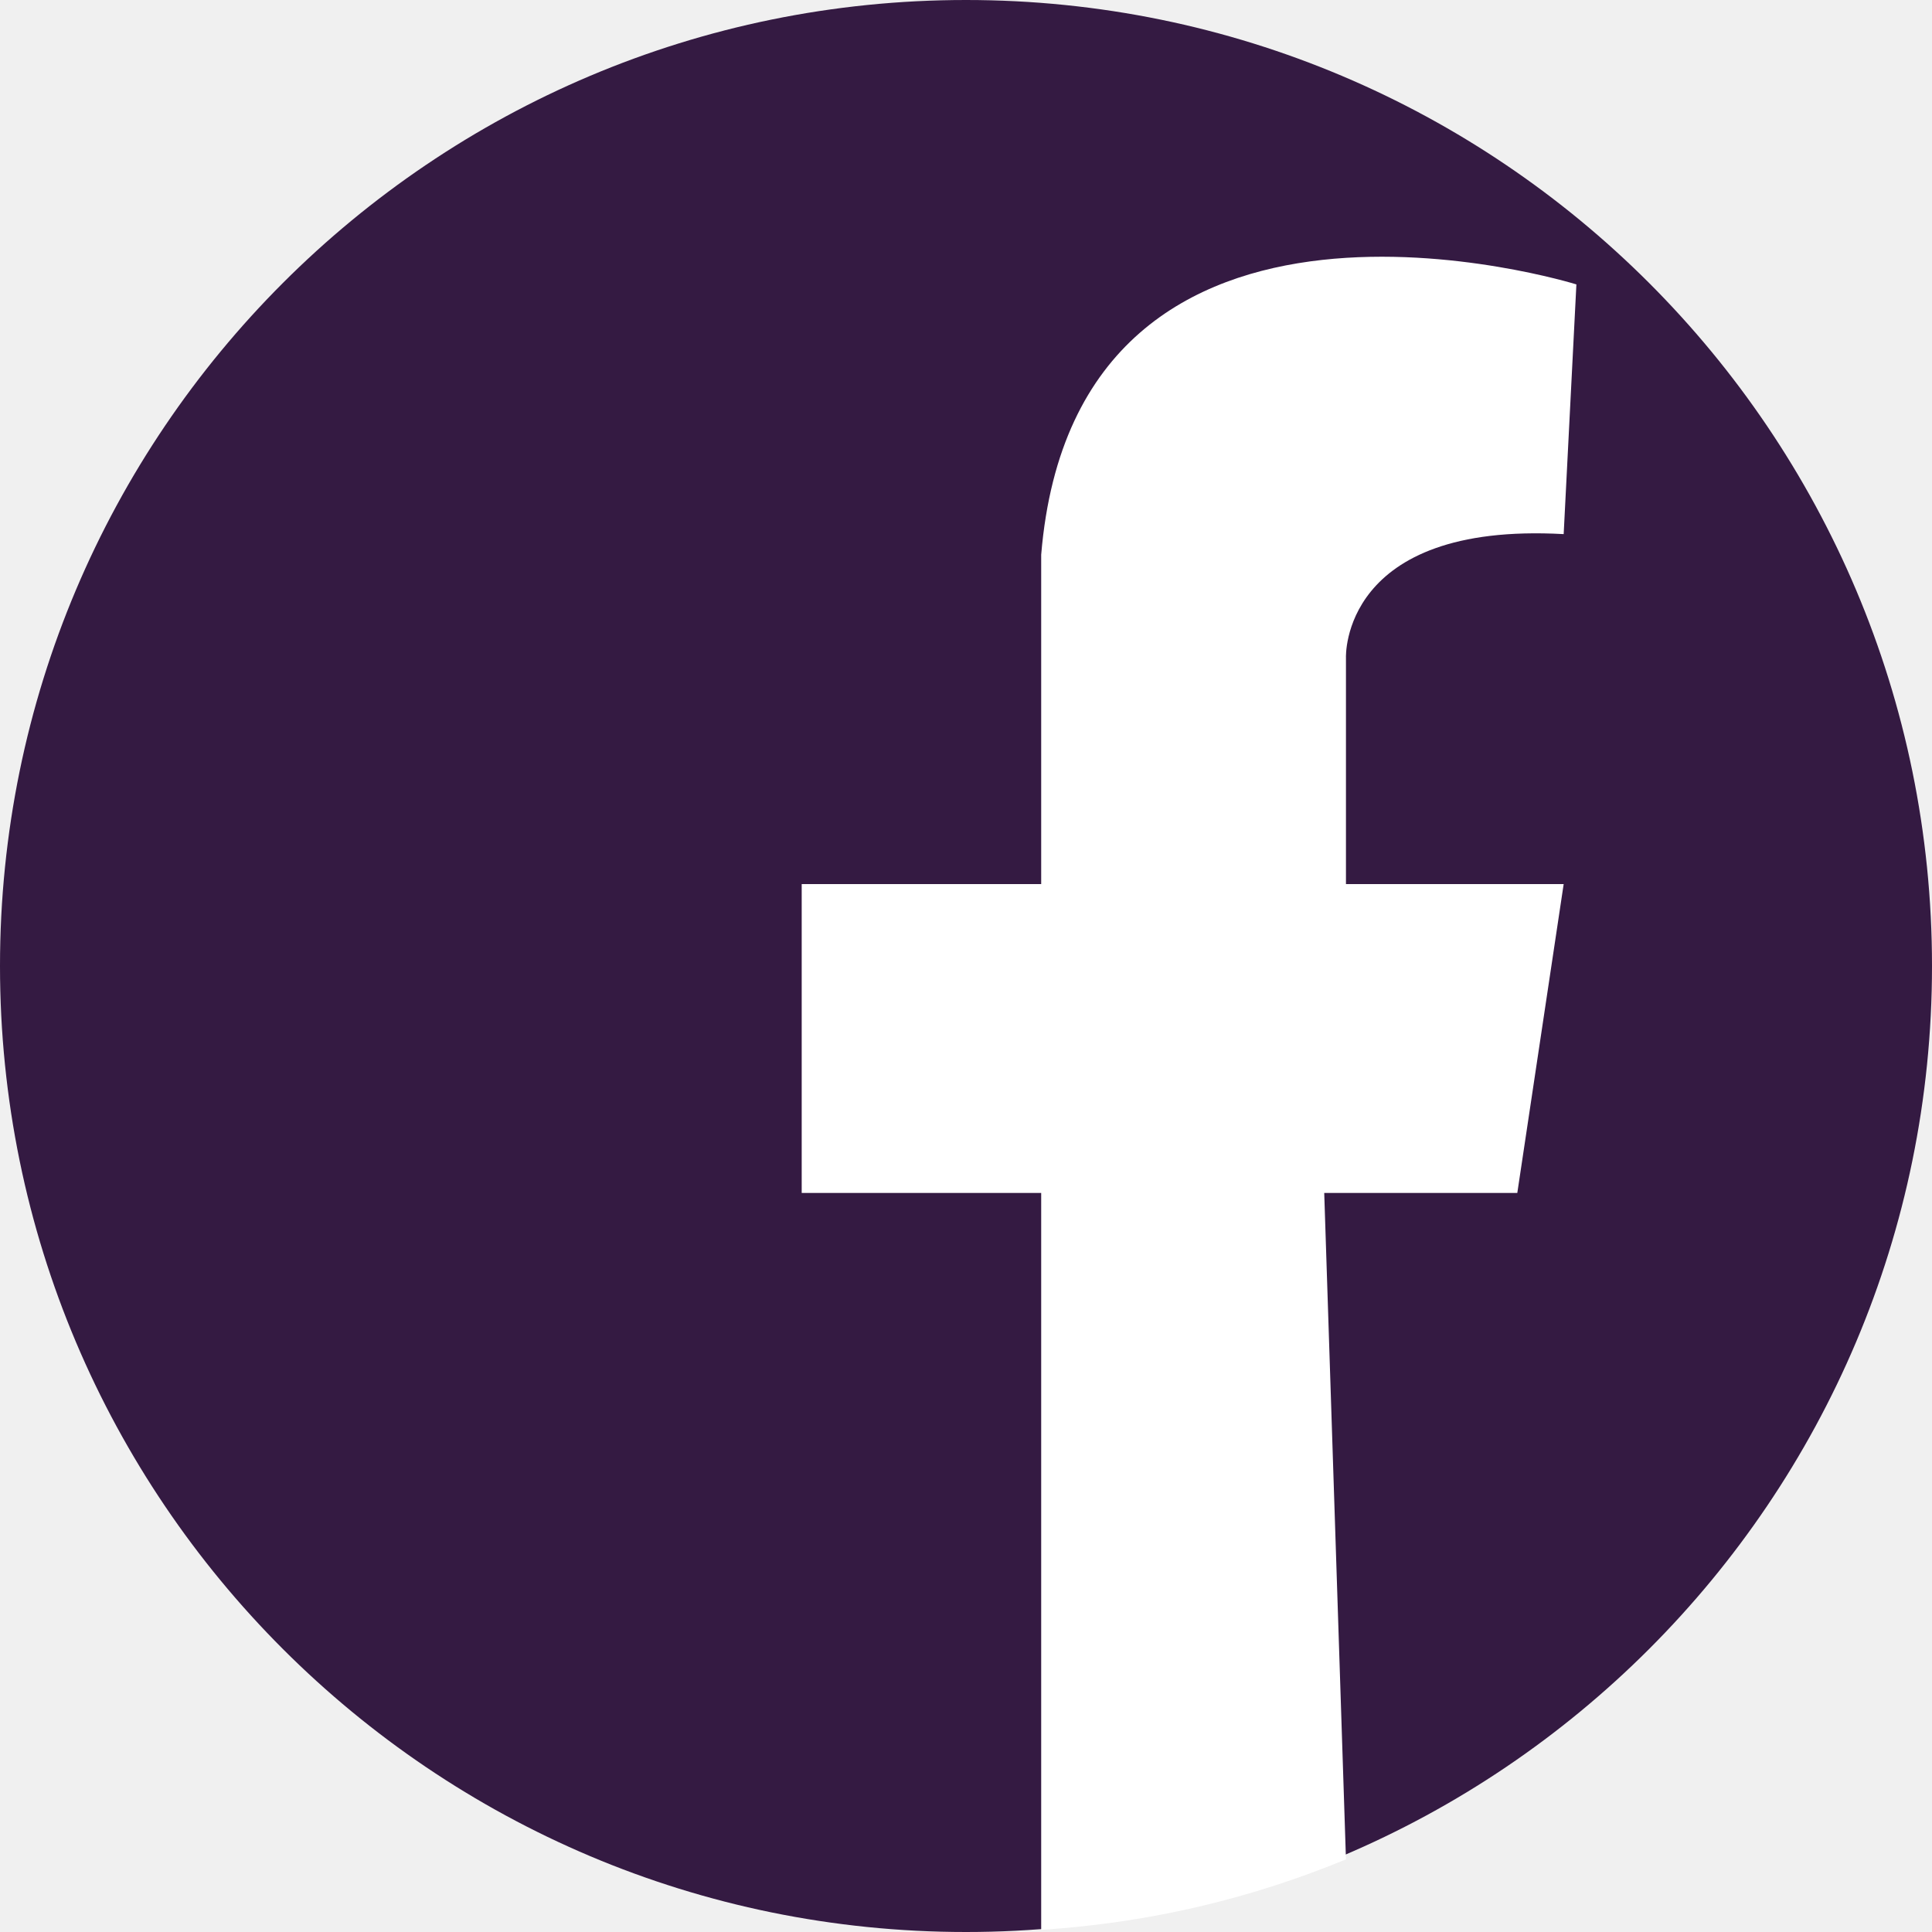
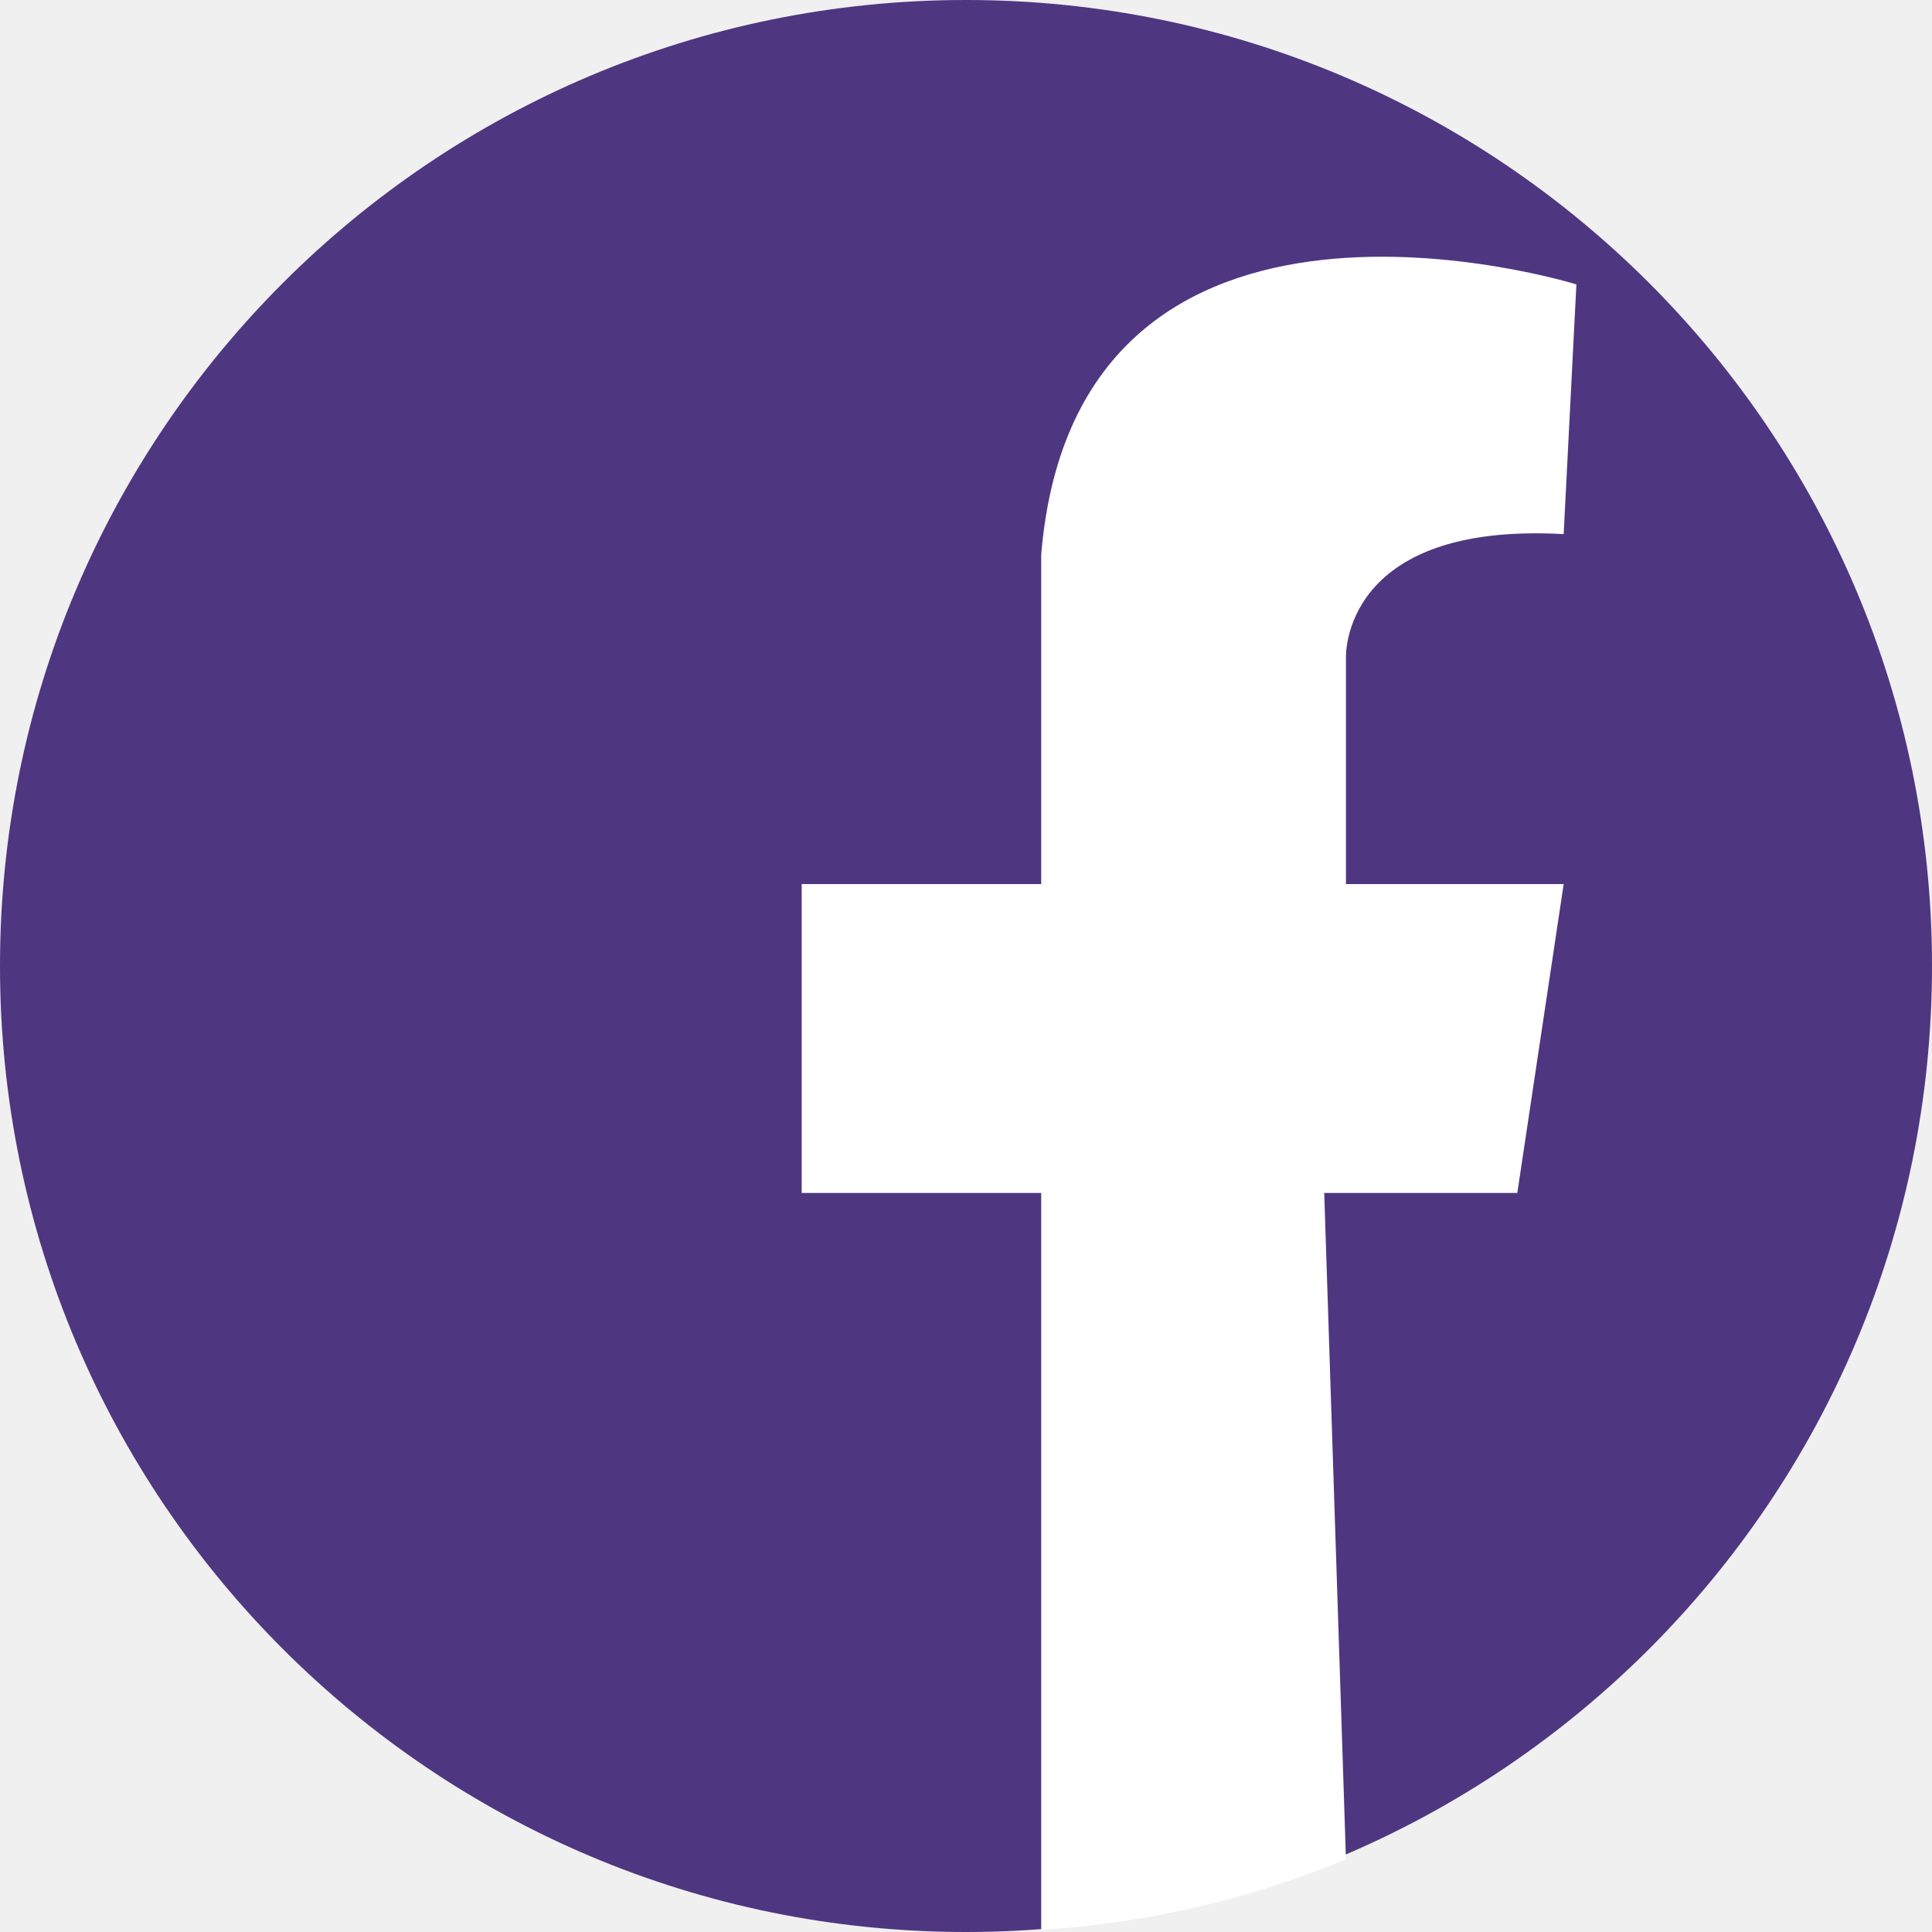
<svg xmlns="http://www.w3.org/2000/svg" width="100%" height="100%" viewBox="0 0 48 48" version="1.1" xml:space="preserve" style="fill-rule:evenodd;clip-rule:evenodd;stroke-linejoin:round;stroke-miterlimit:2;">
-   <circle id="BG-Ellipse" cx="24" cy="24" r="24" style="fill:#341a42;" />
+   <circle id="BG-Ellipse" cx="24" cy="24" r="24" style="fill:#4f3681;" />
  <path d="M38.849,13.27l0.316,-6.204c0,0 -12.417,-3.861 -13.297,6.716l0,8.183l-5.95,0l0,7.673l5.95,-0l0,18.309c2.787,-0.183 5.257,-0.801 7.572,-1.751l-0.54,-16.558l4.797,-0l1.152,-7.673l-5.409,0l0,-5.626c0,0 -0.139,-3.377 5.409,-3.069Z" style="fill:#fff;" />
</svg>
